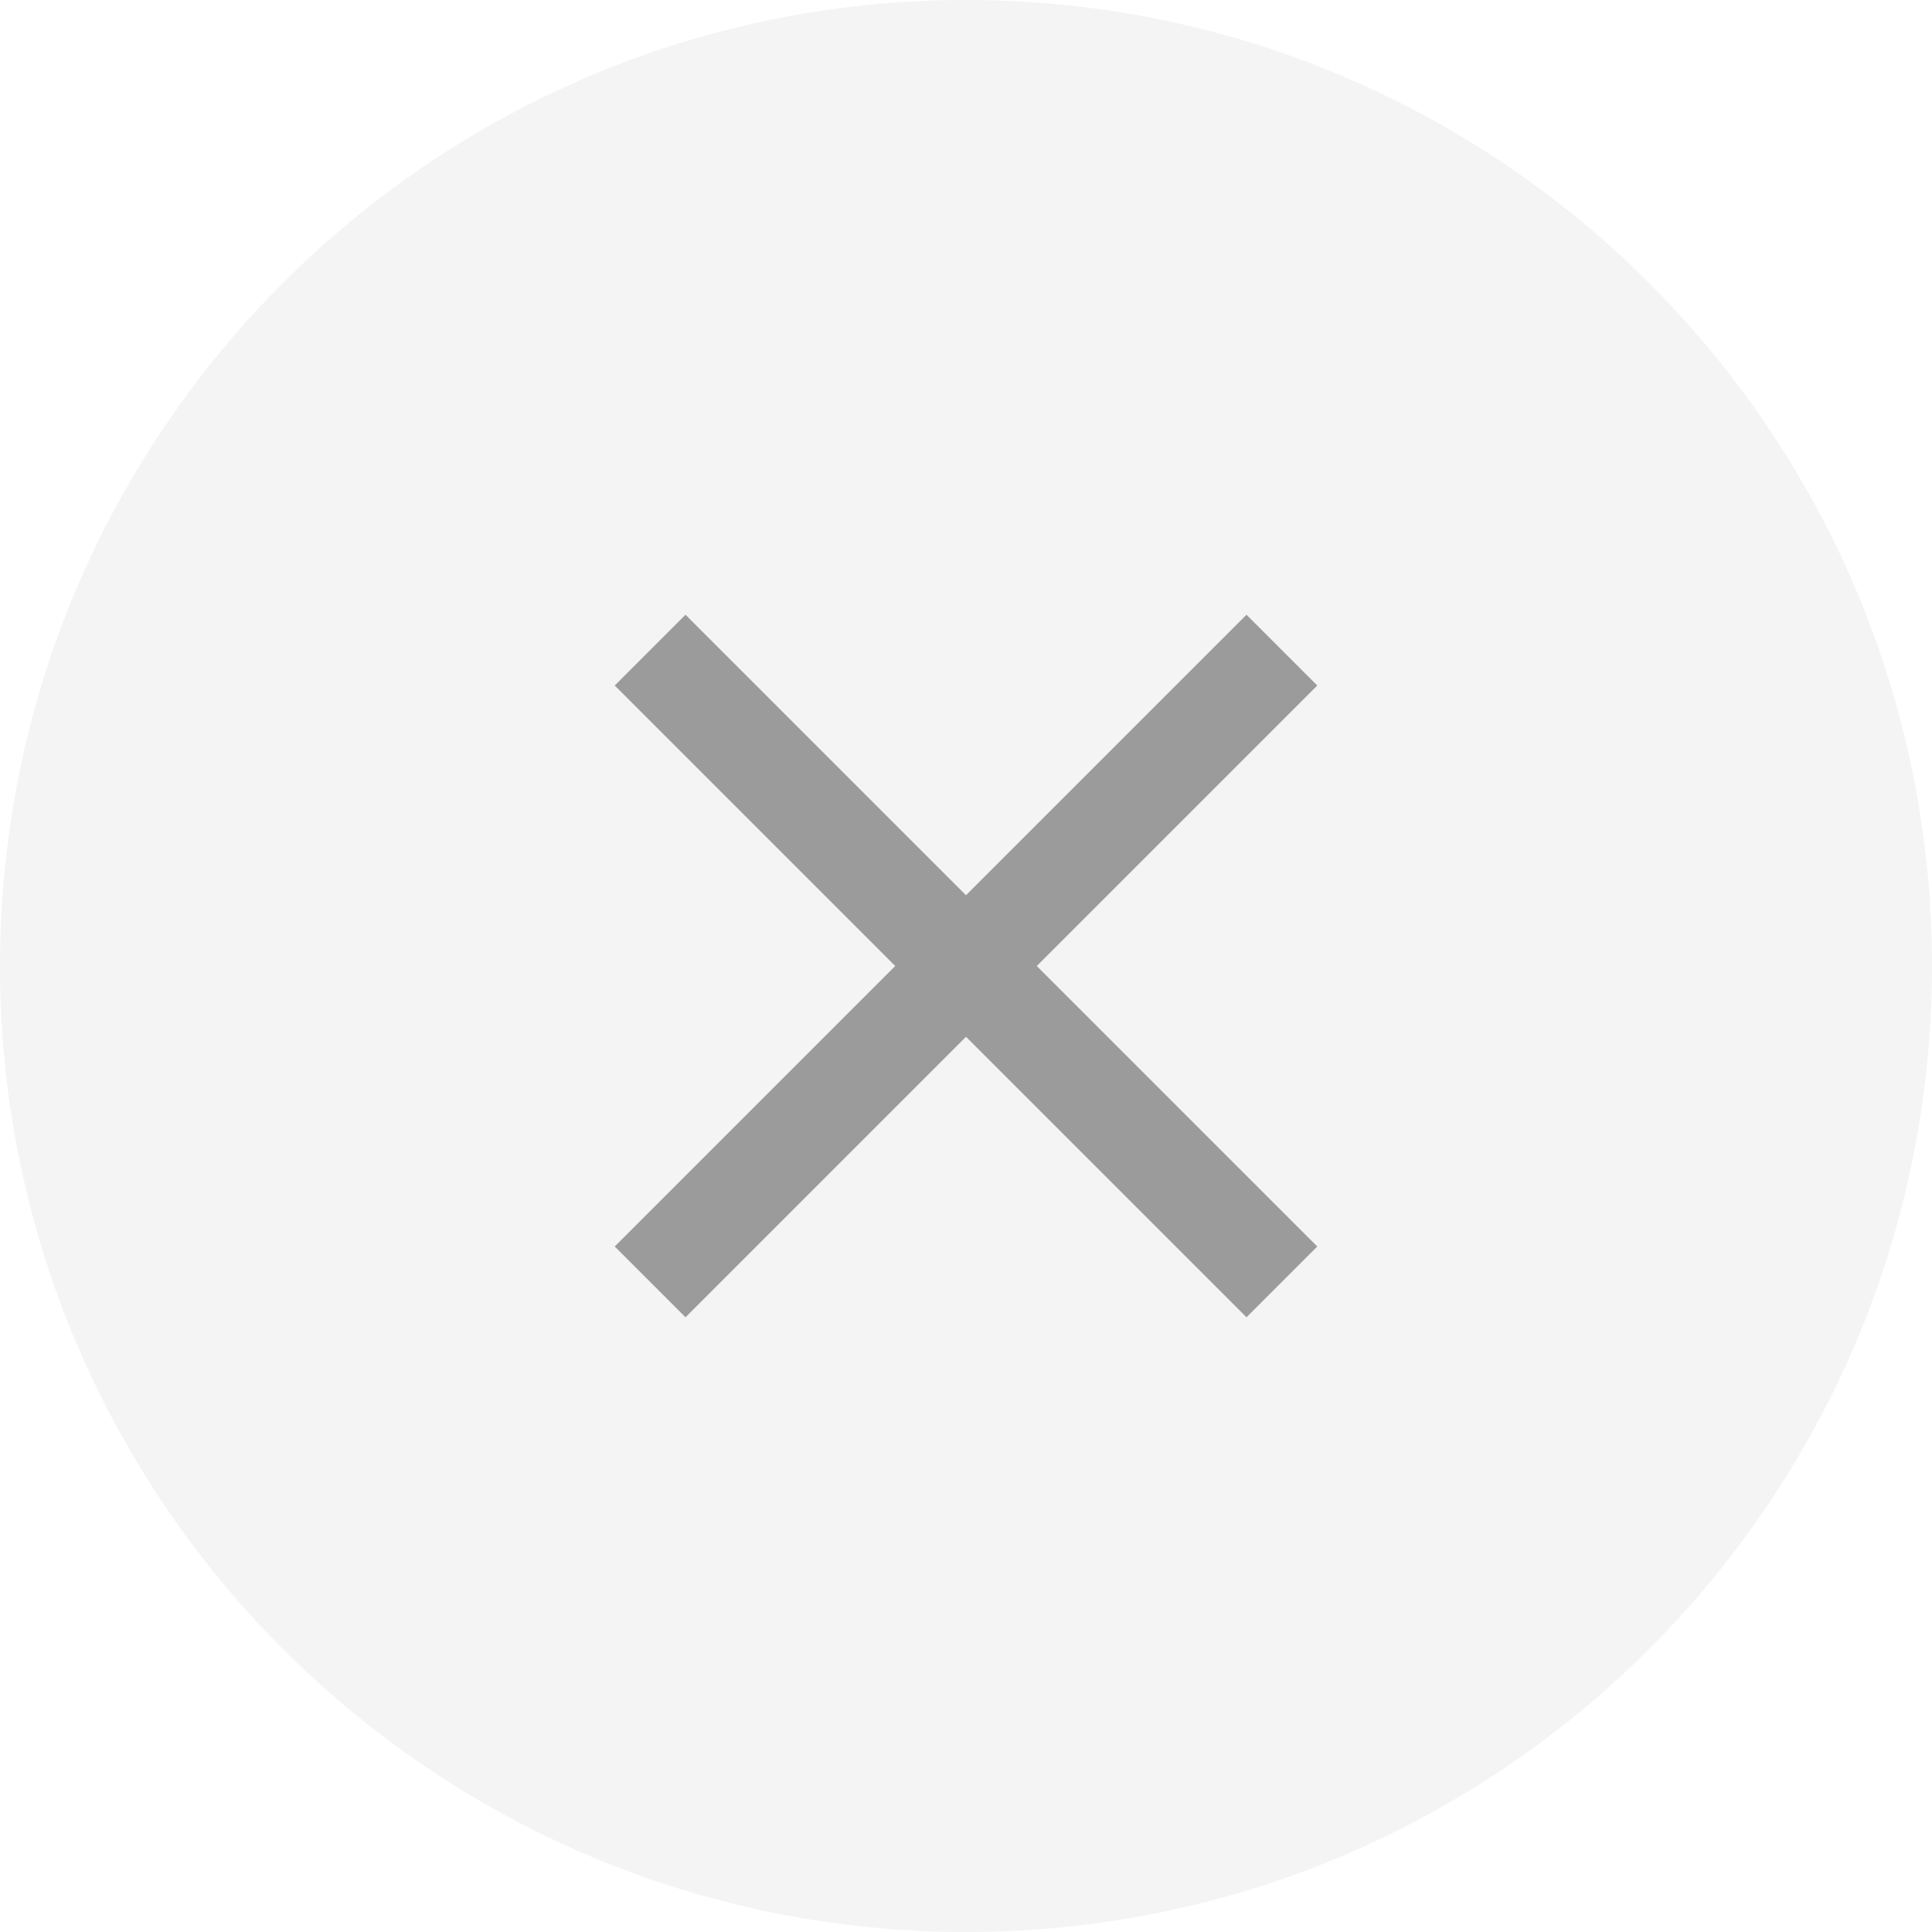
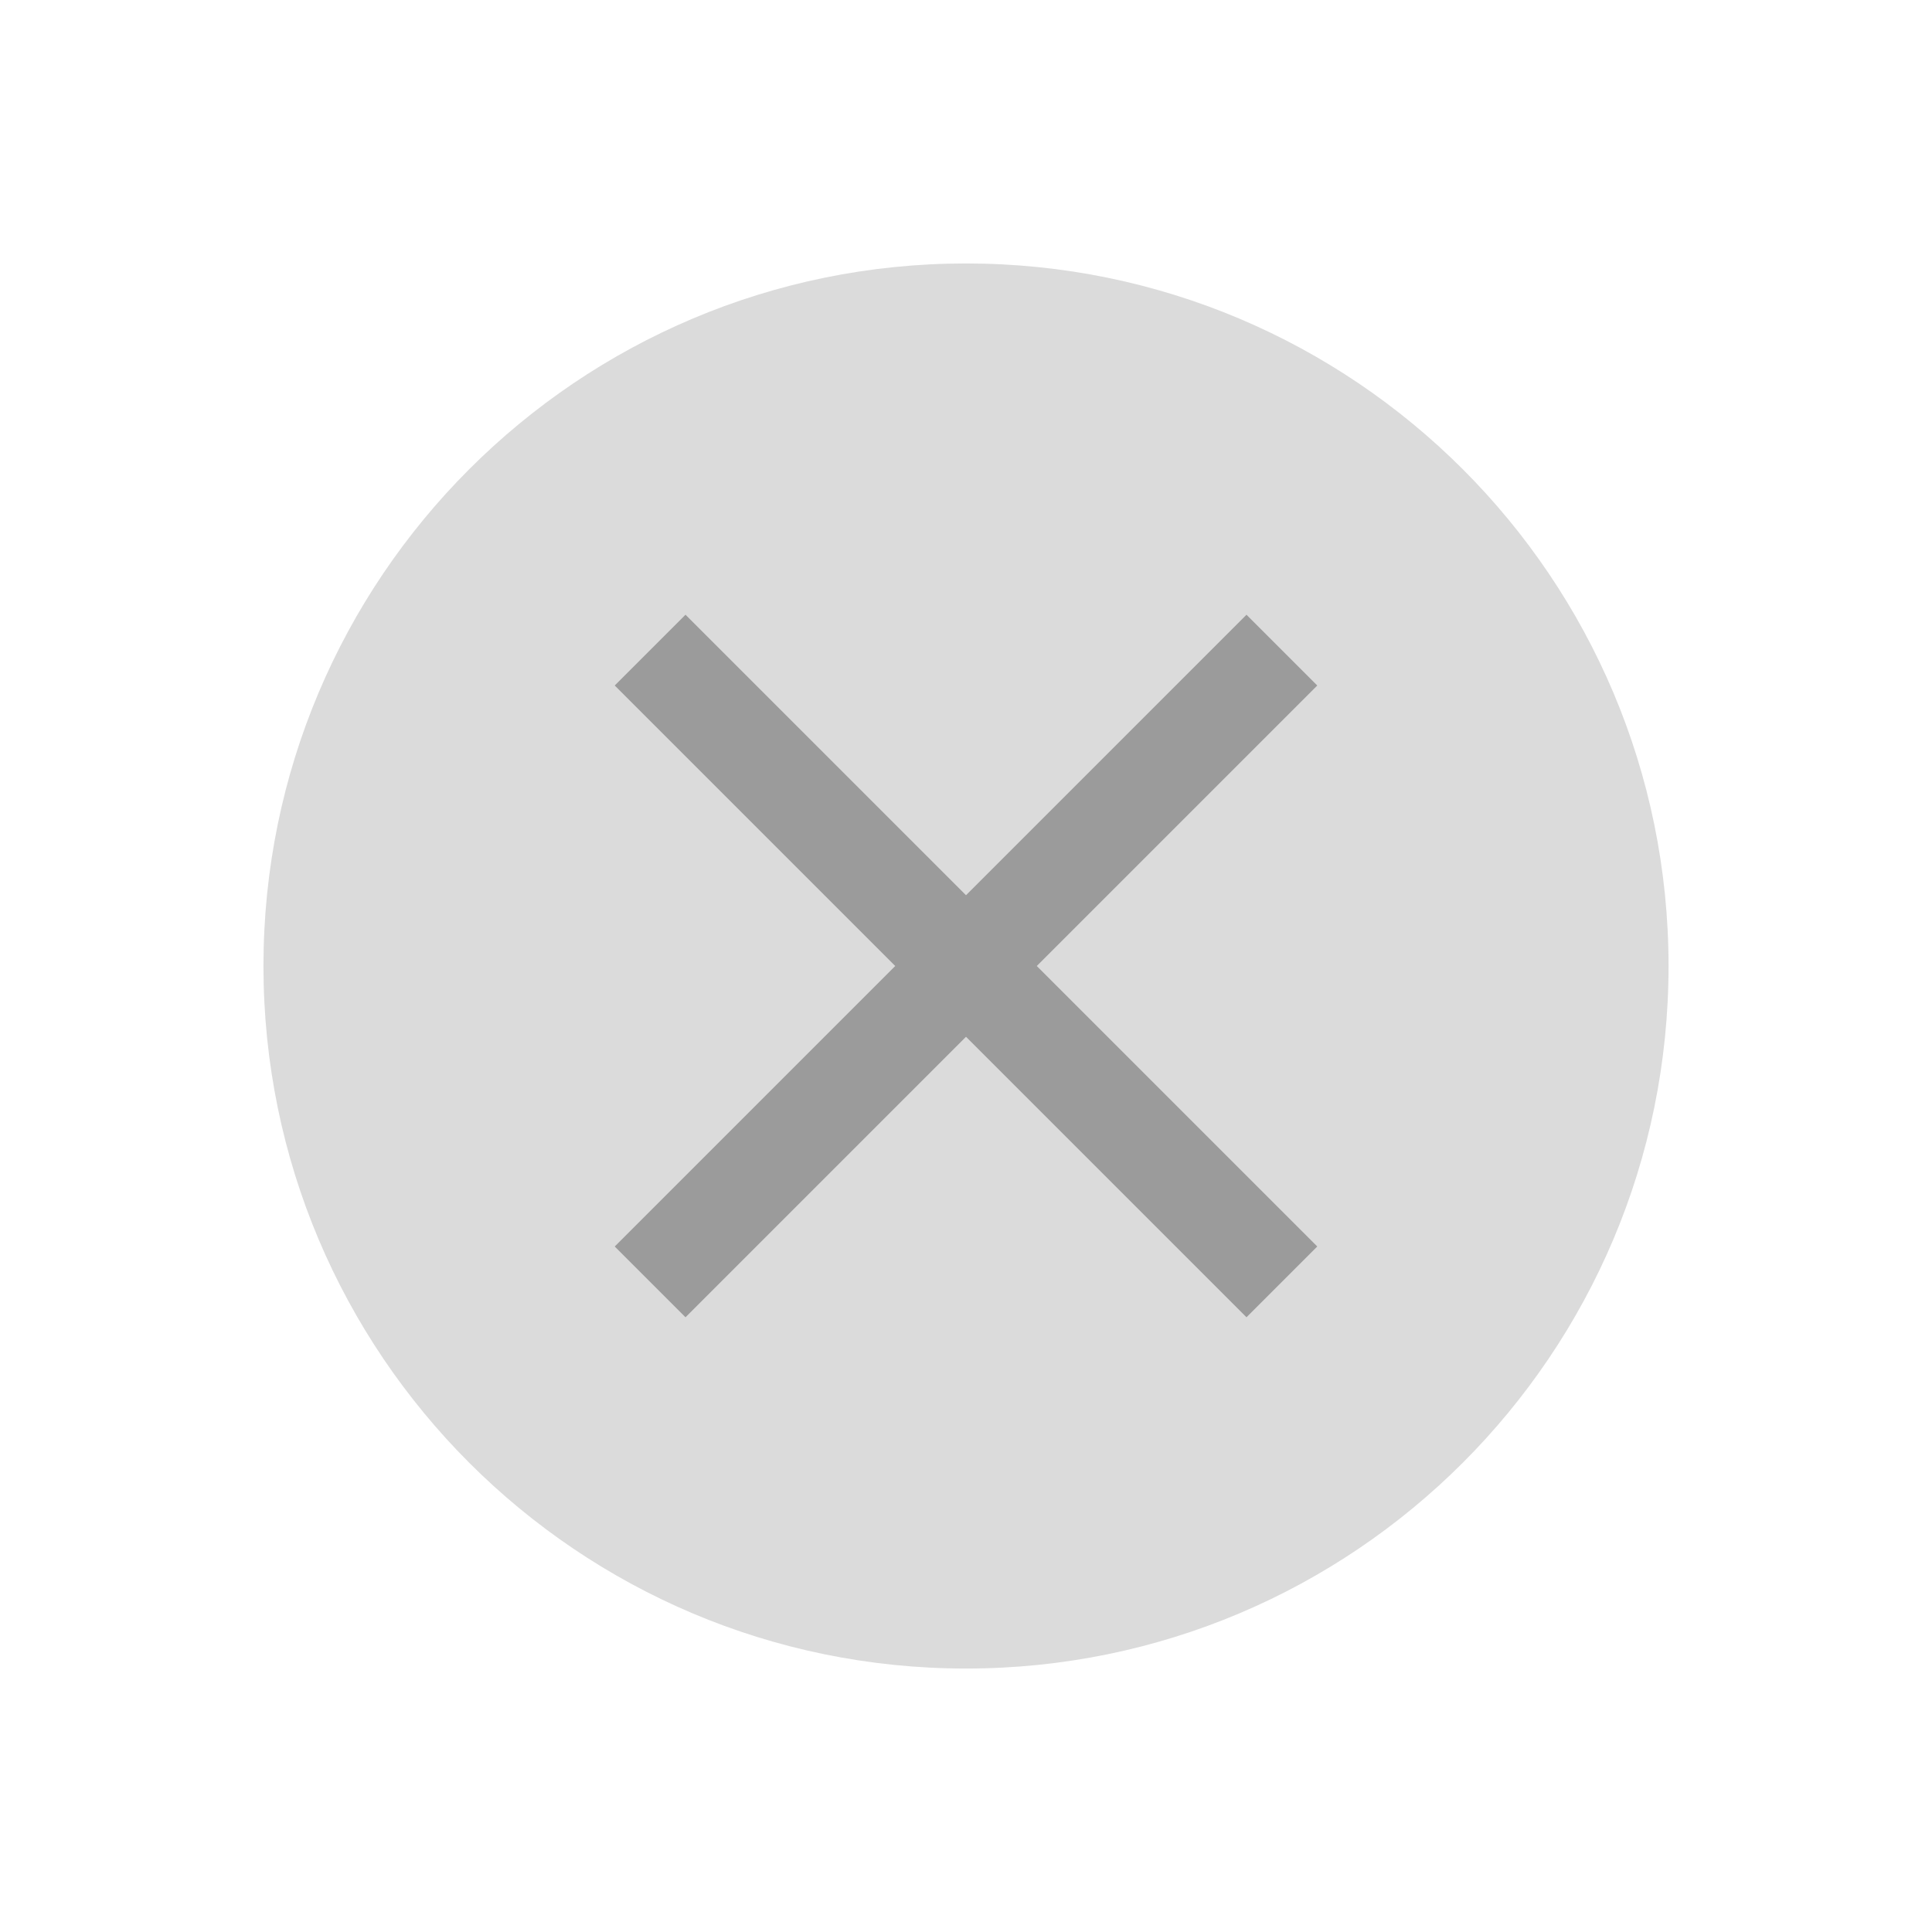
<svg xmlns="http://www.w3.org/2000/svg" width="22" height="22" viewBox="0 0 22 22">
  <g fill="none" fill-rule="evenodd">
-     <circle fill="#F5F4F4" cx="11" cy="11" r="11" />
+     <circle fill="#DBDBDB" cx="11" cy="11" r="8" />
    <path d="M15 7.806L14.194 7 11 10.194 7.806 7 7 7.806 10.194 11 7 14.194l.806.806L11 11.806 14.194 15l.806-.806L11.806 11z" fill="#9B9B9B" />
  </g>
</svg>
